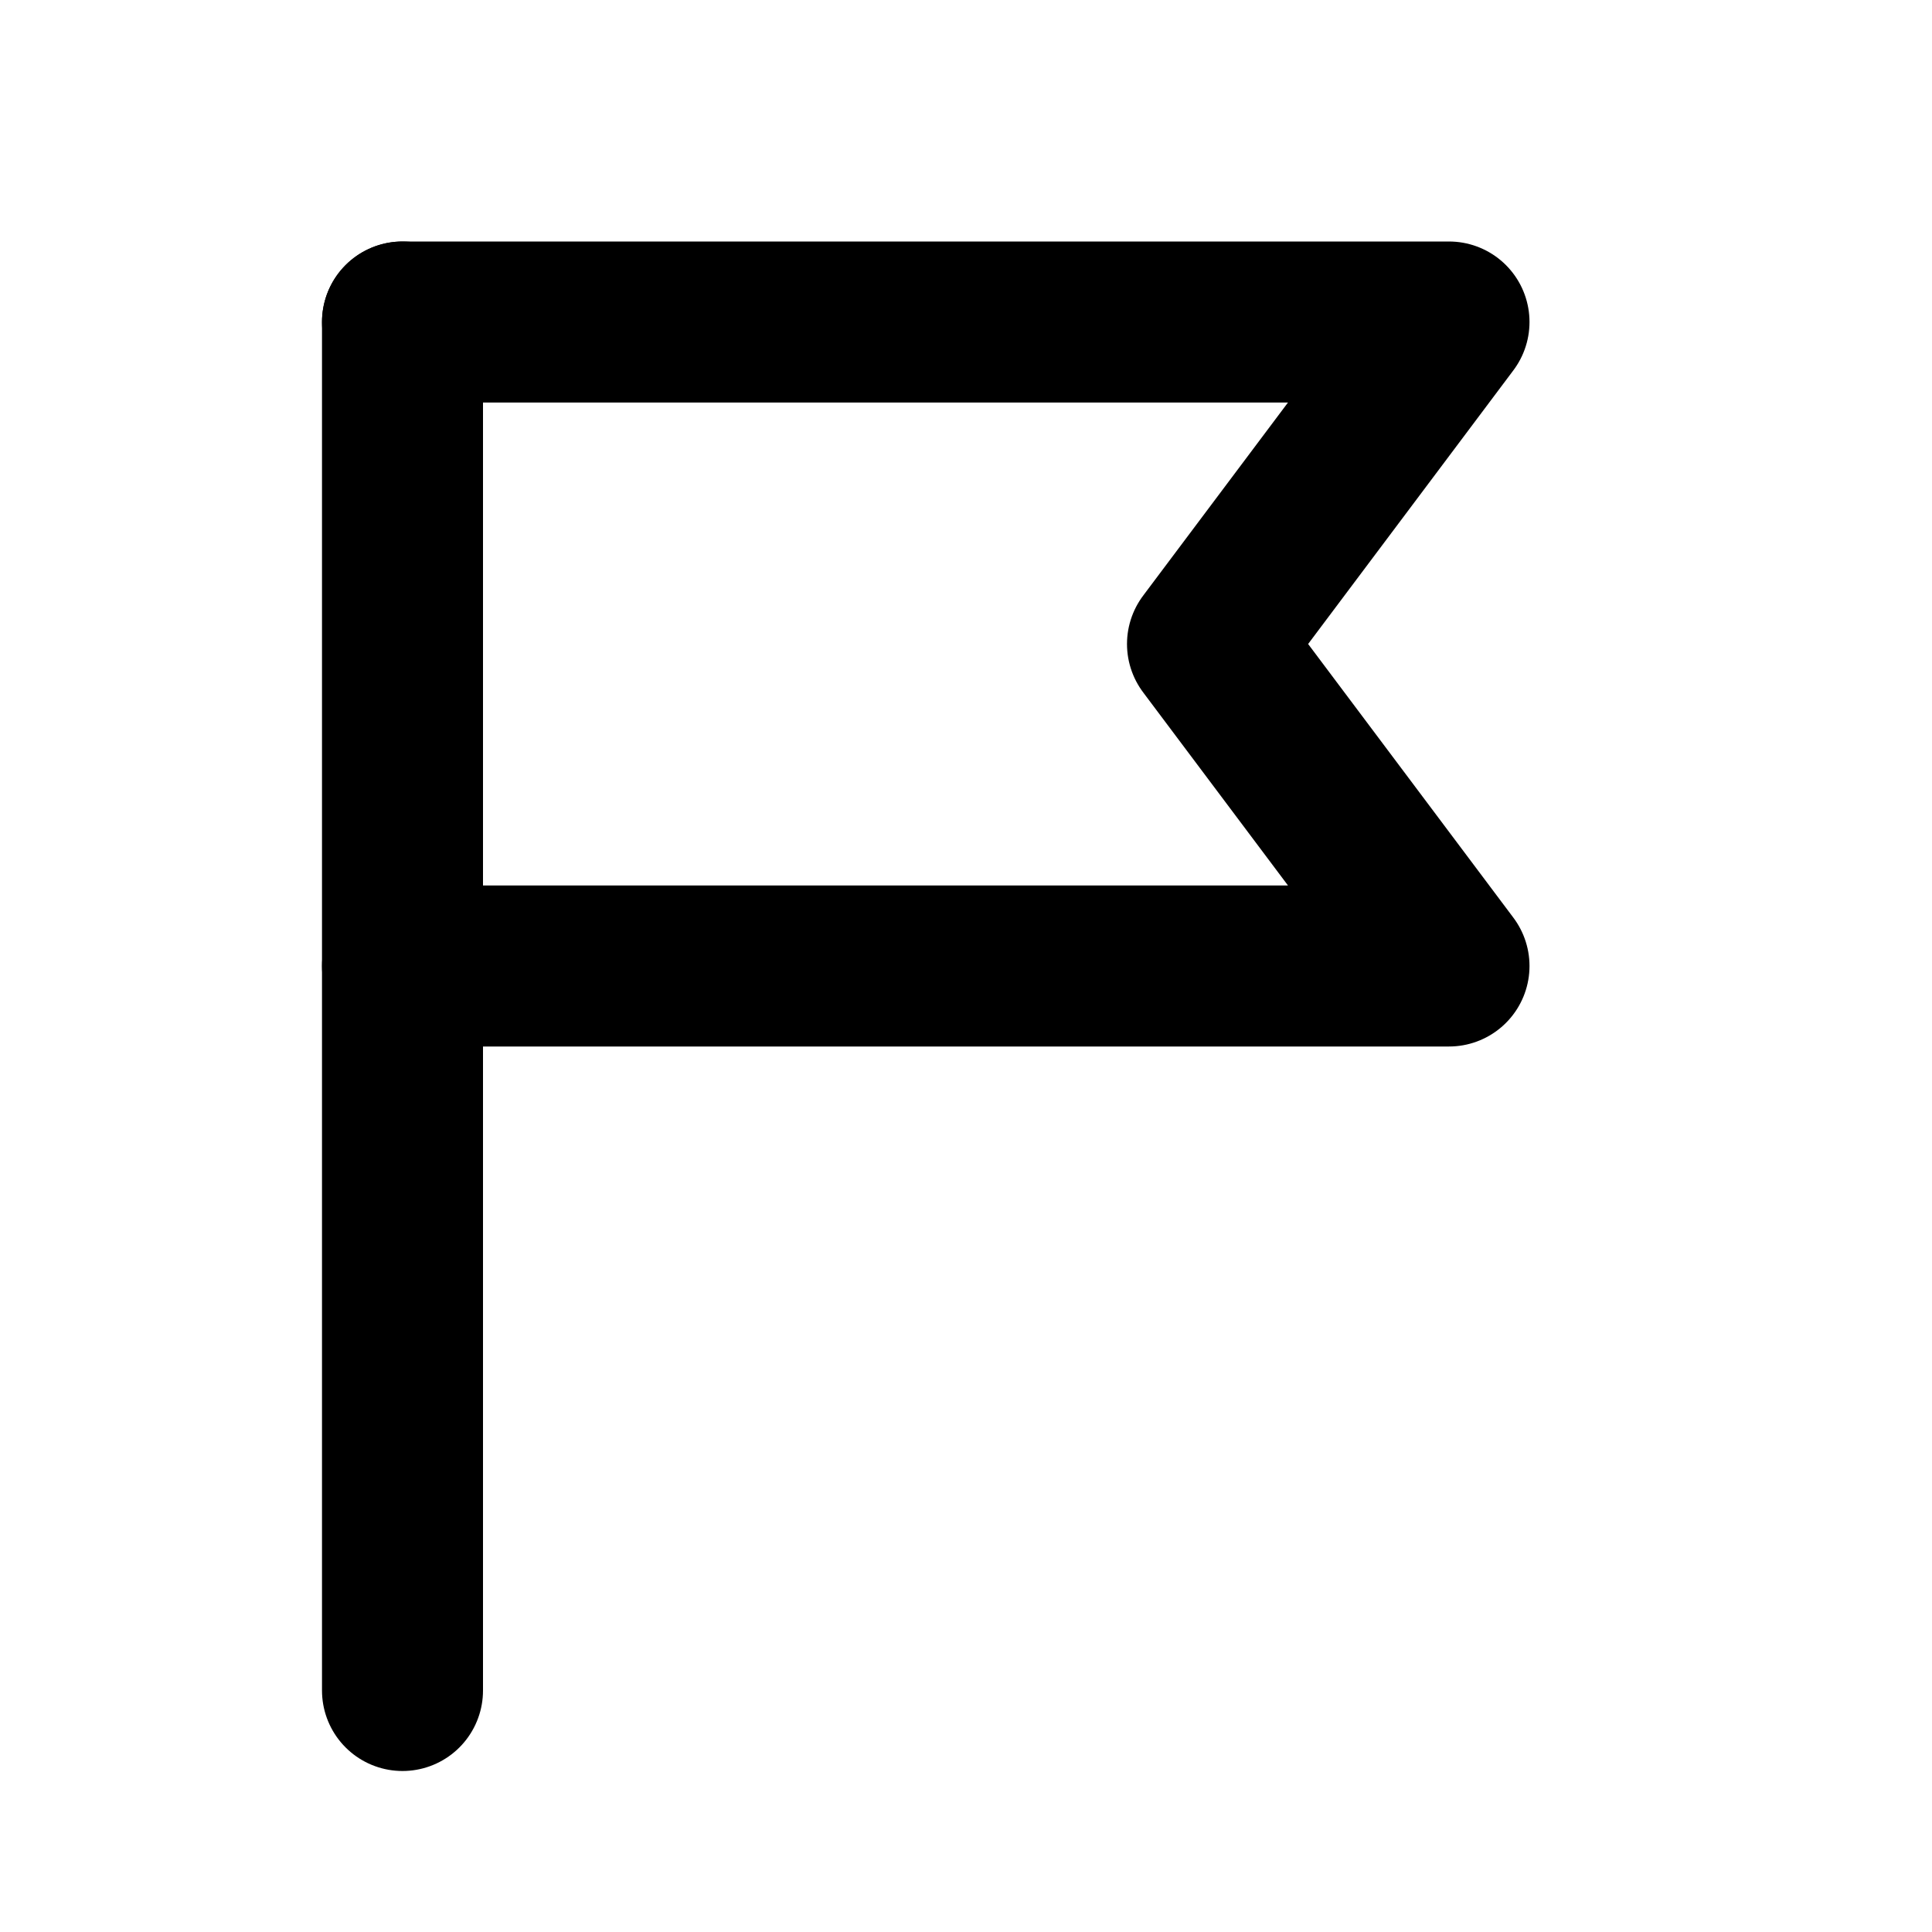
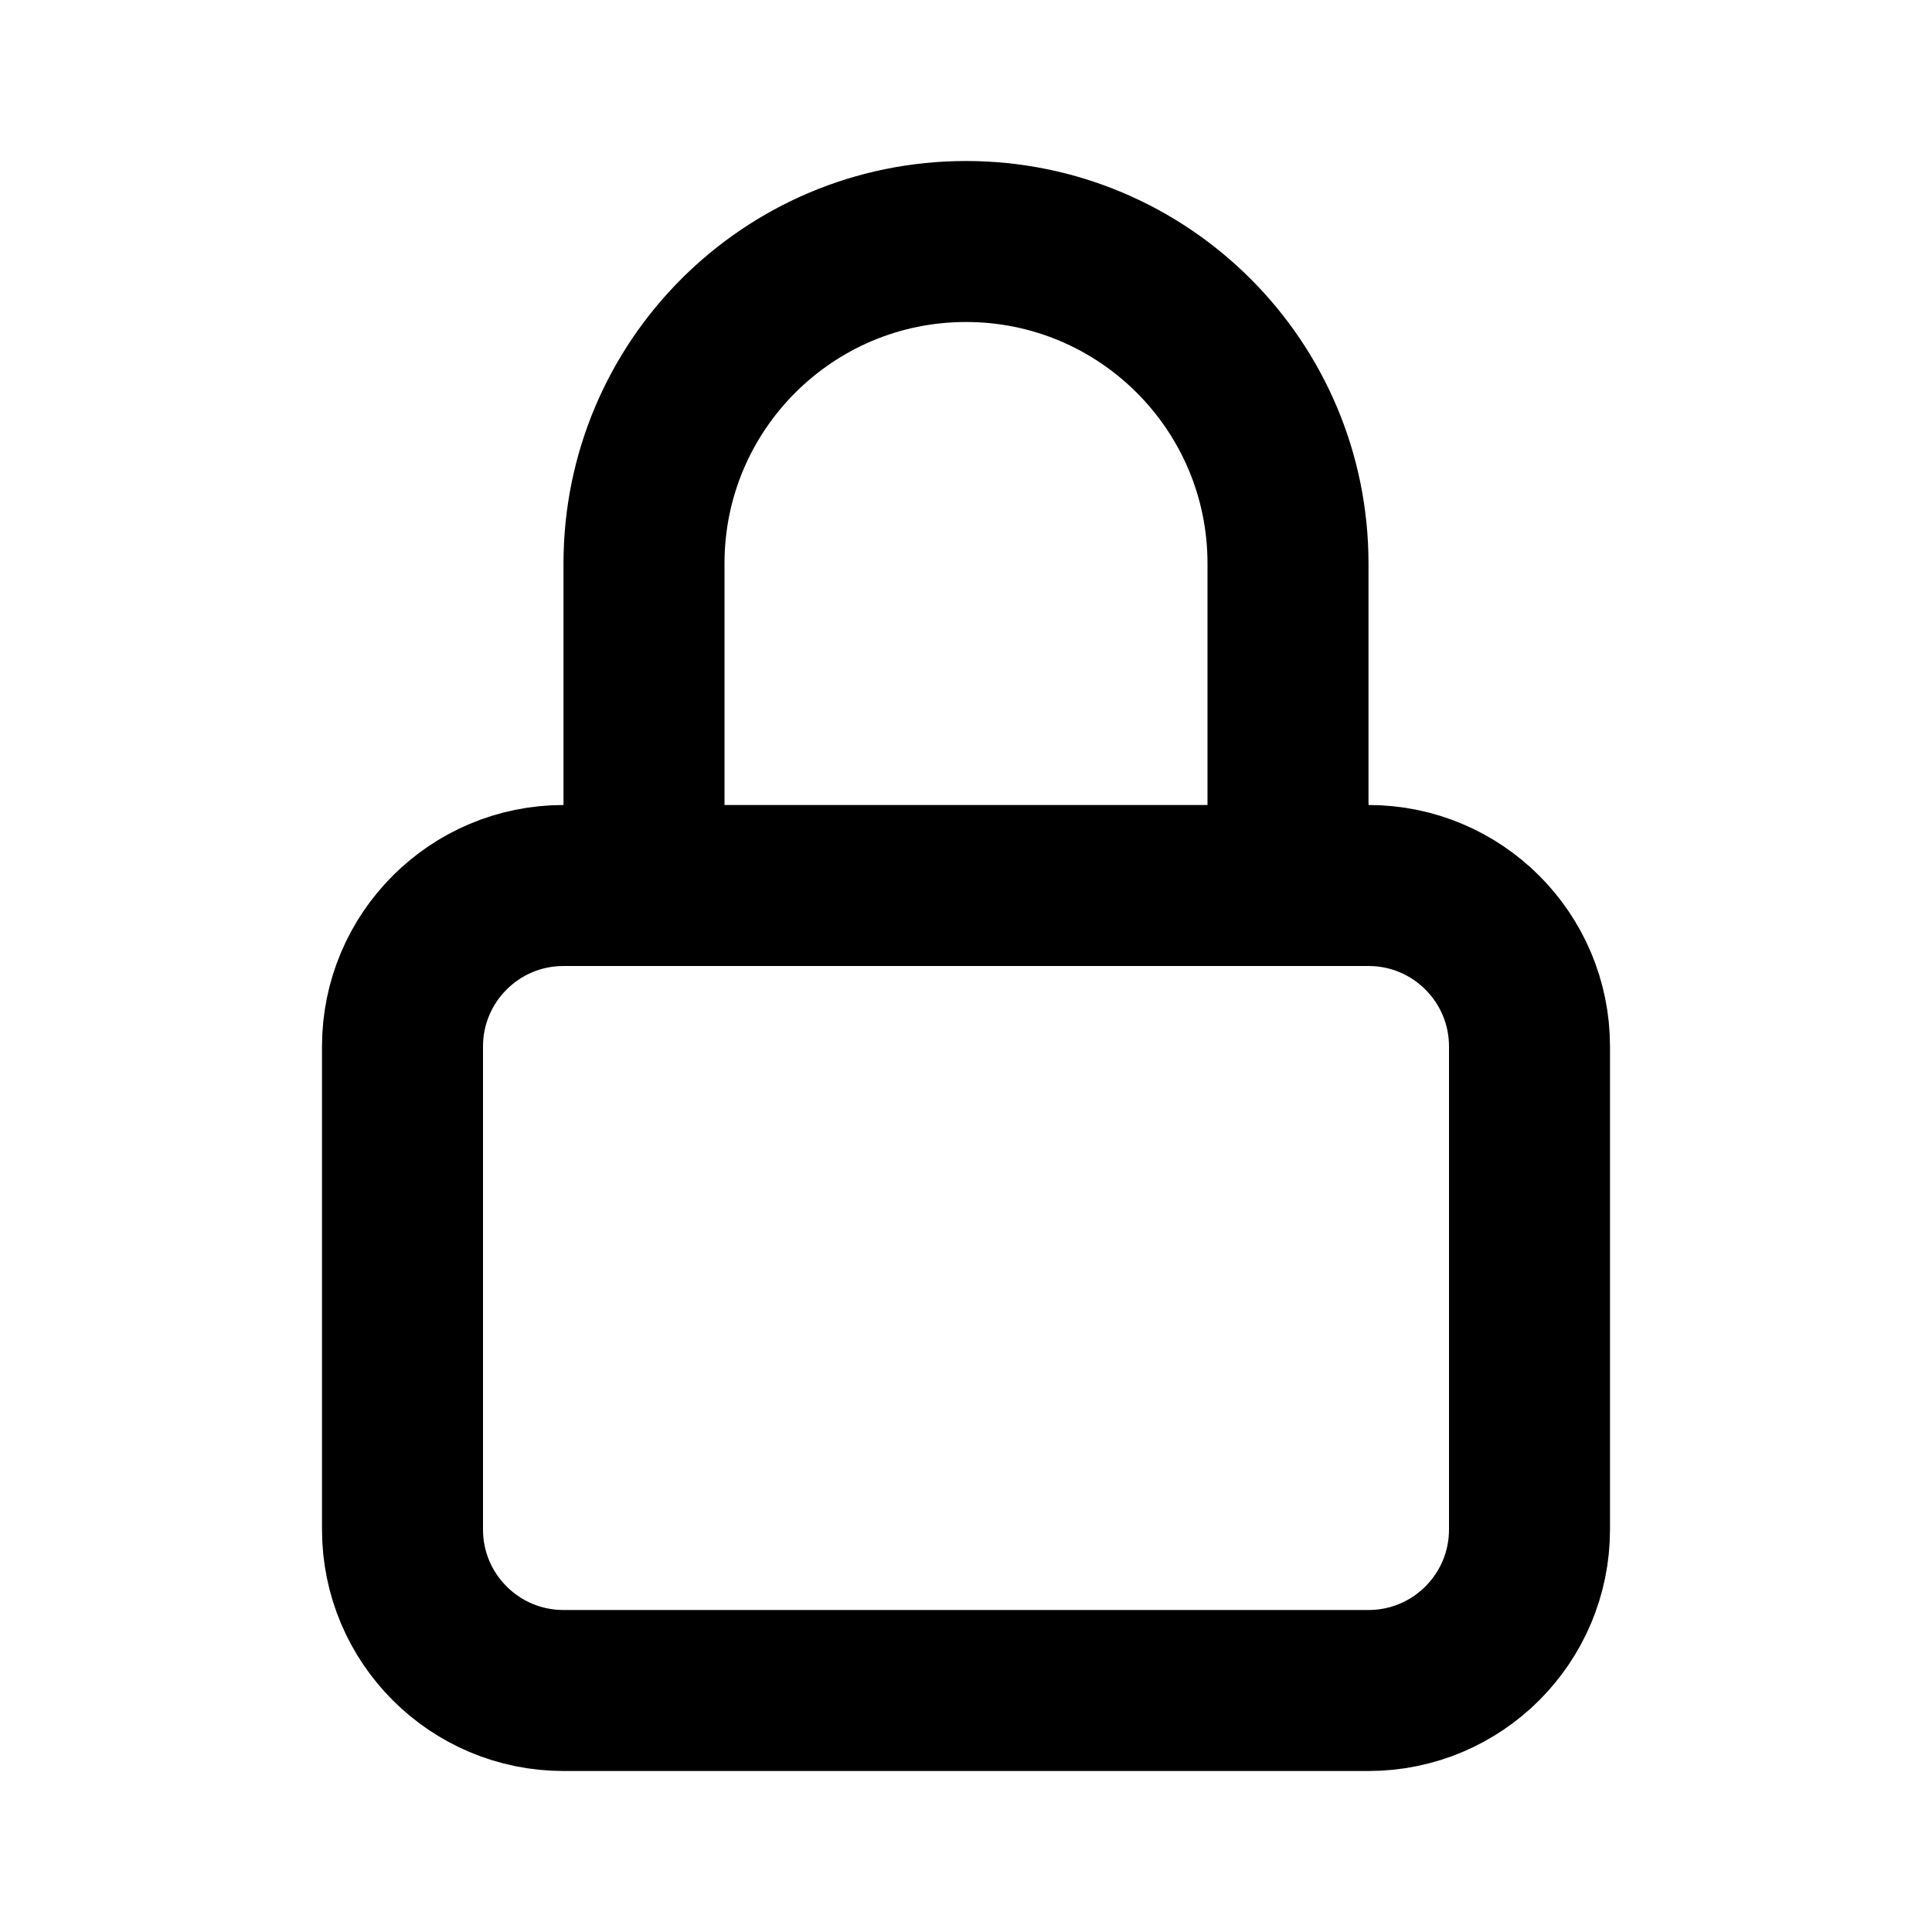
<svg xmlns="http://www.w3.org/2000/svg" viewBox="0 0 24 24" fill="none" stroke="currentColor" stroke-width="2" stroke-linecap="round" stroke-linejoin="round" aria-hidden="true">
-   <path d="M5 21V4" />
-   <path d="M5 4h13l-3 4 3 4H5" />
+   <rect x="5" y="11" width="14" height="10" rx="2" />
+   <path d="M8 11V7a4 4 0 0 1 8 0v4" />
</svg>
